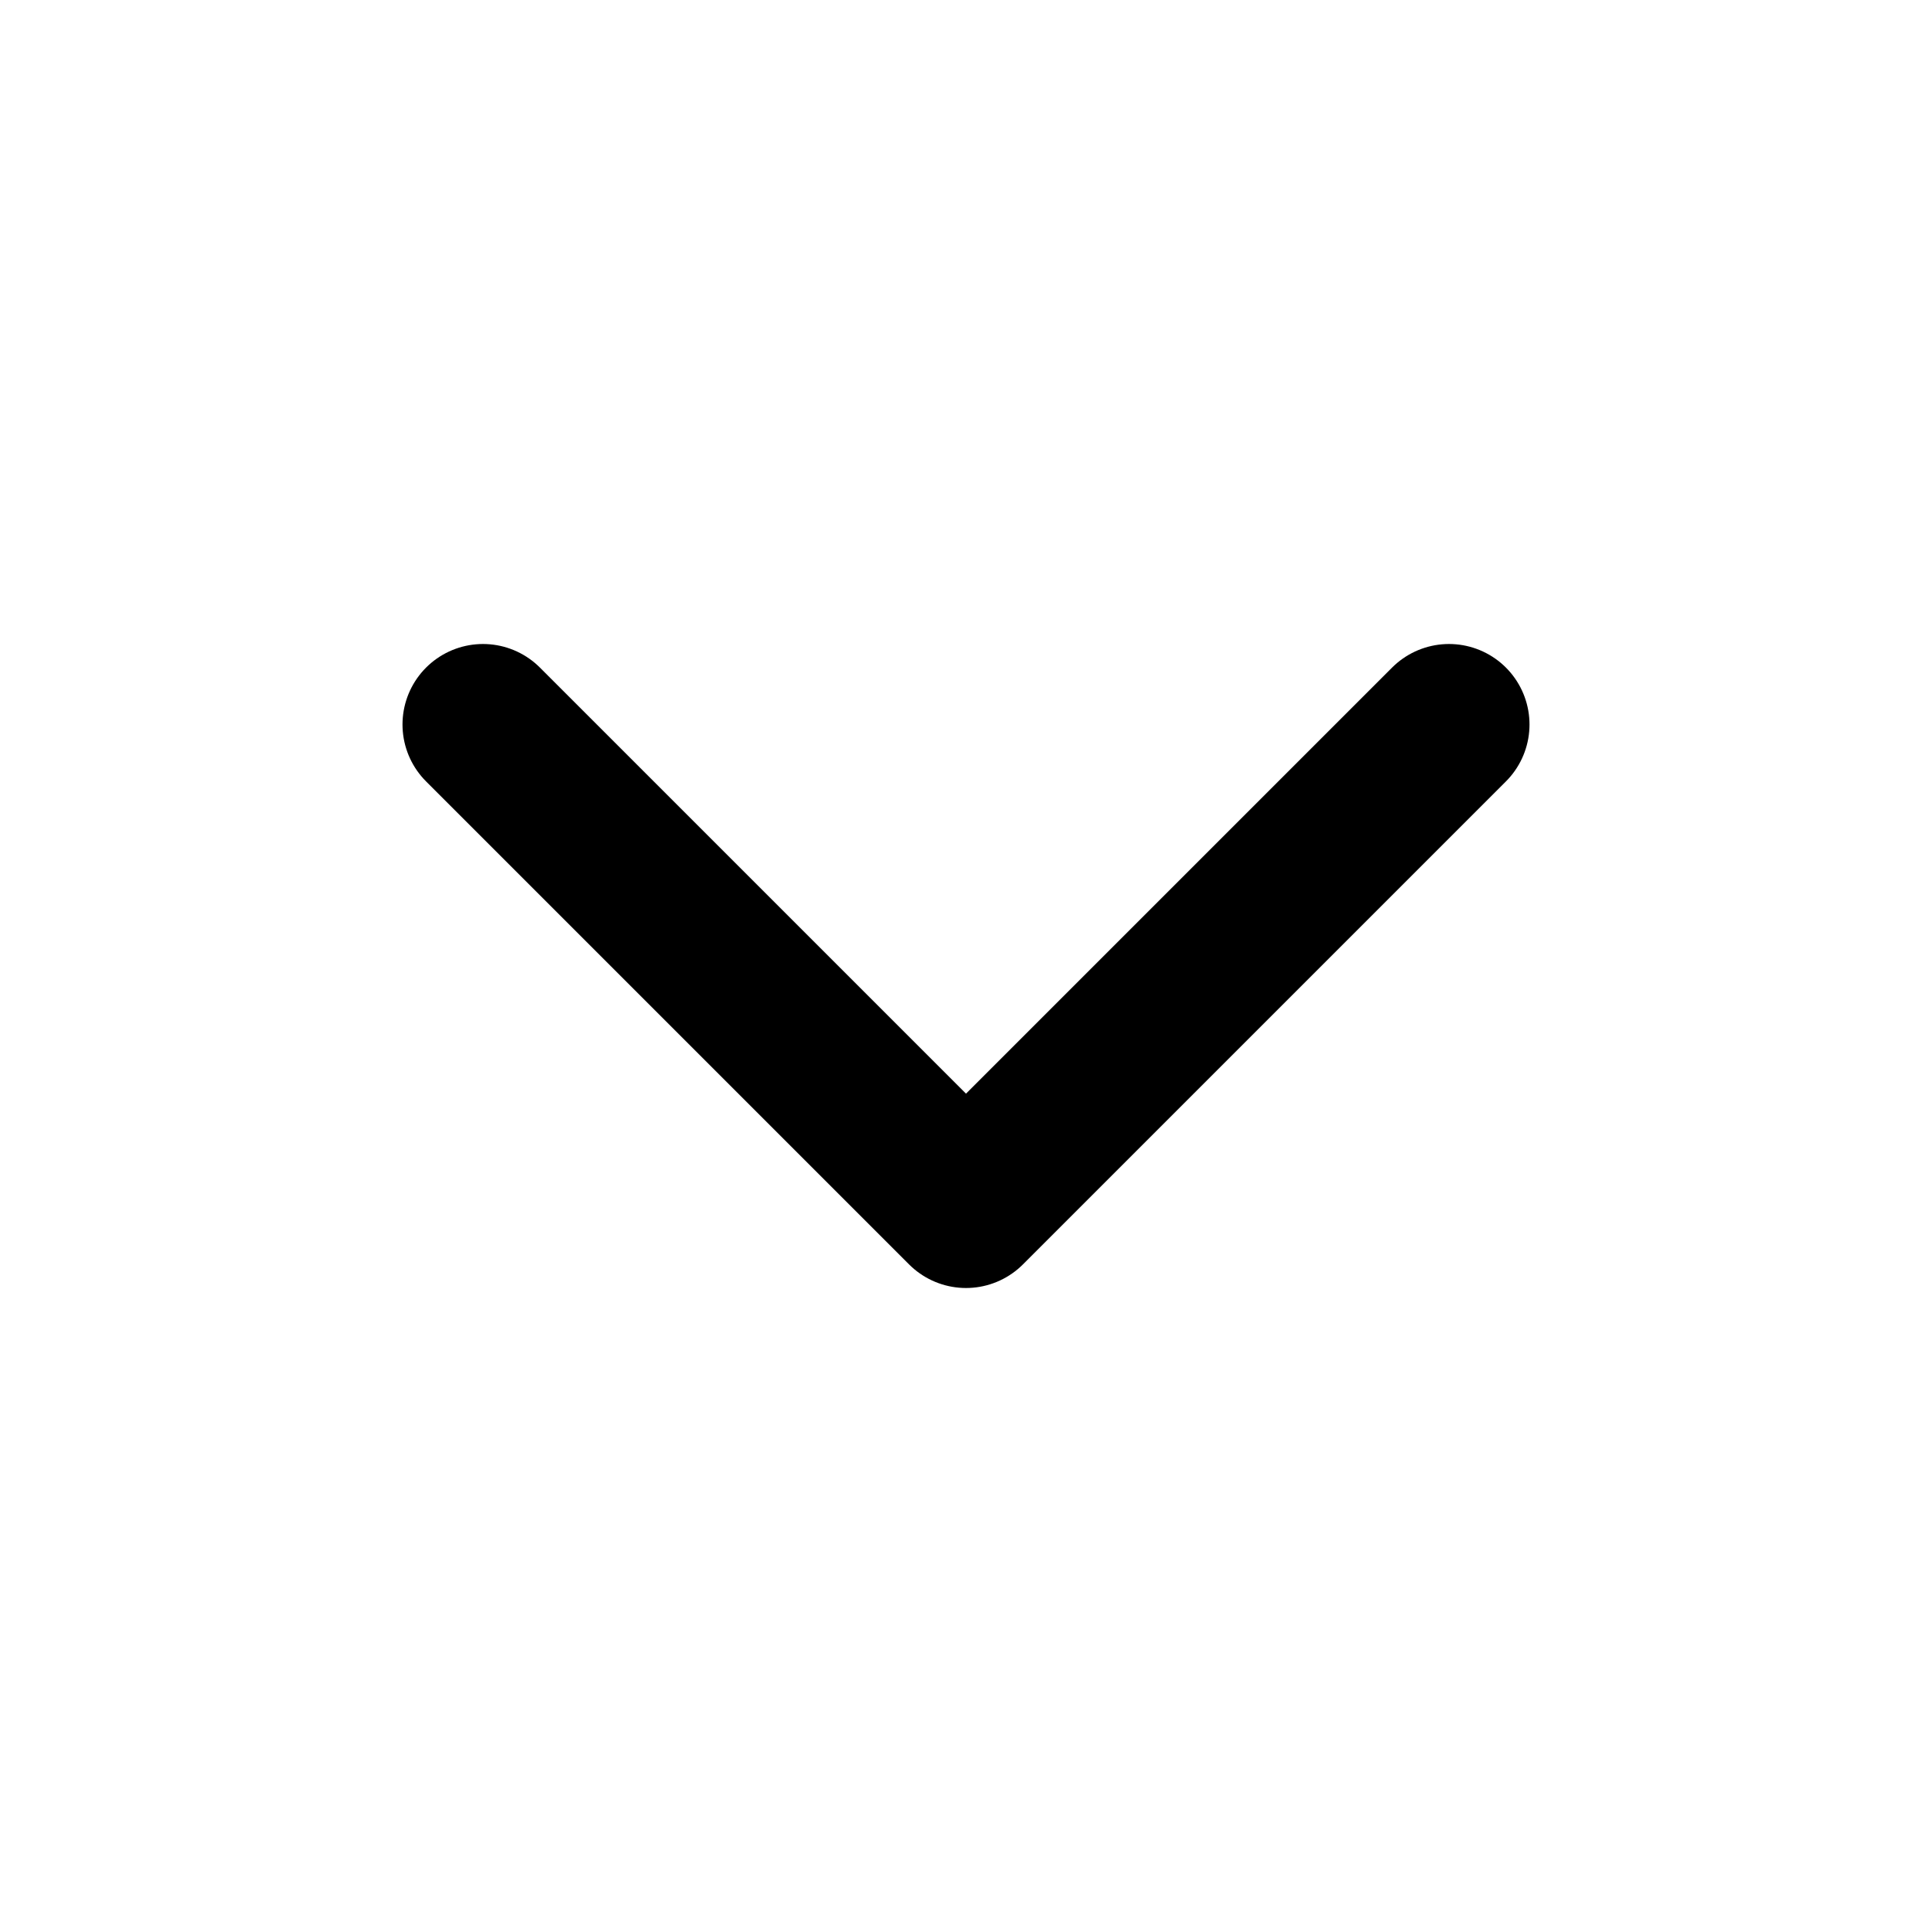
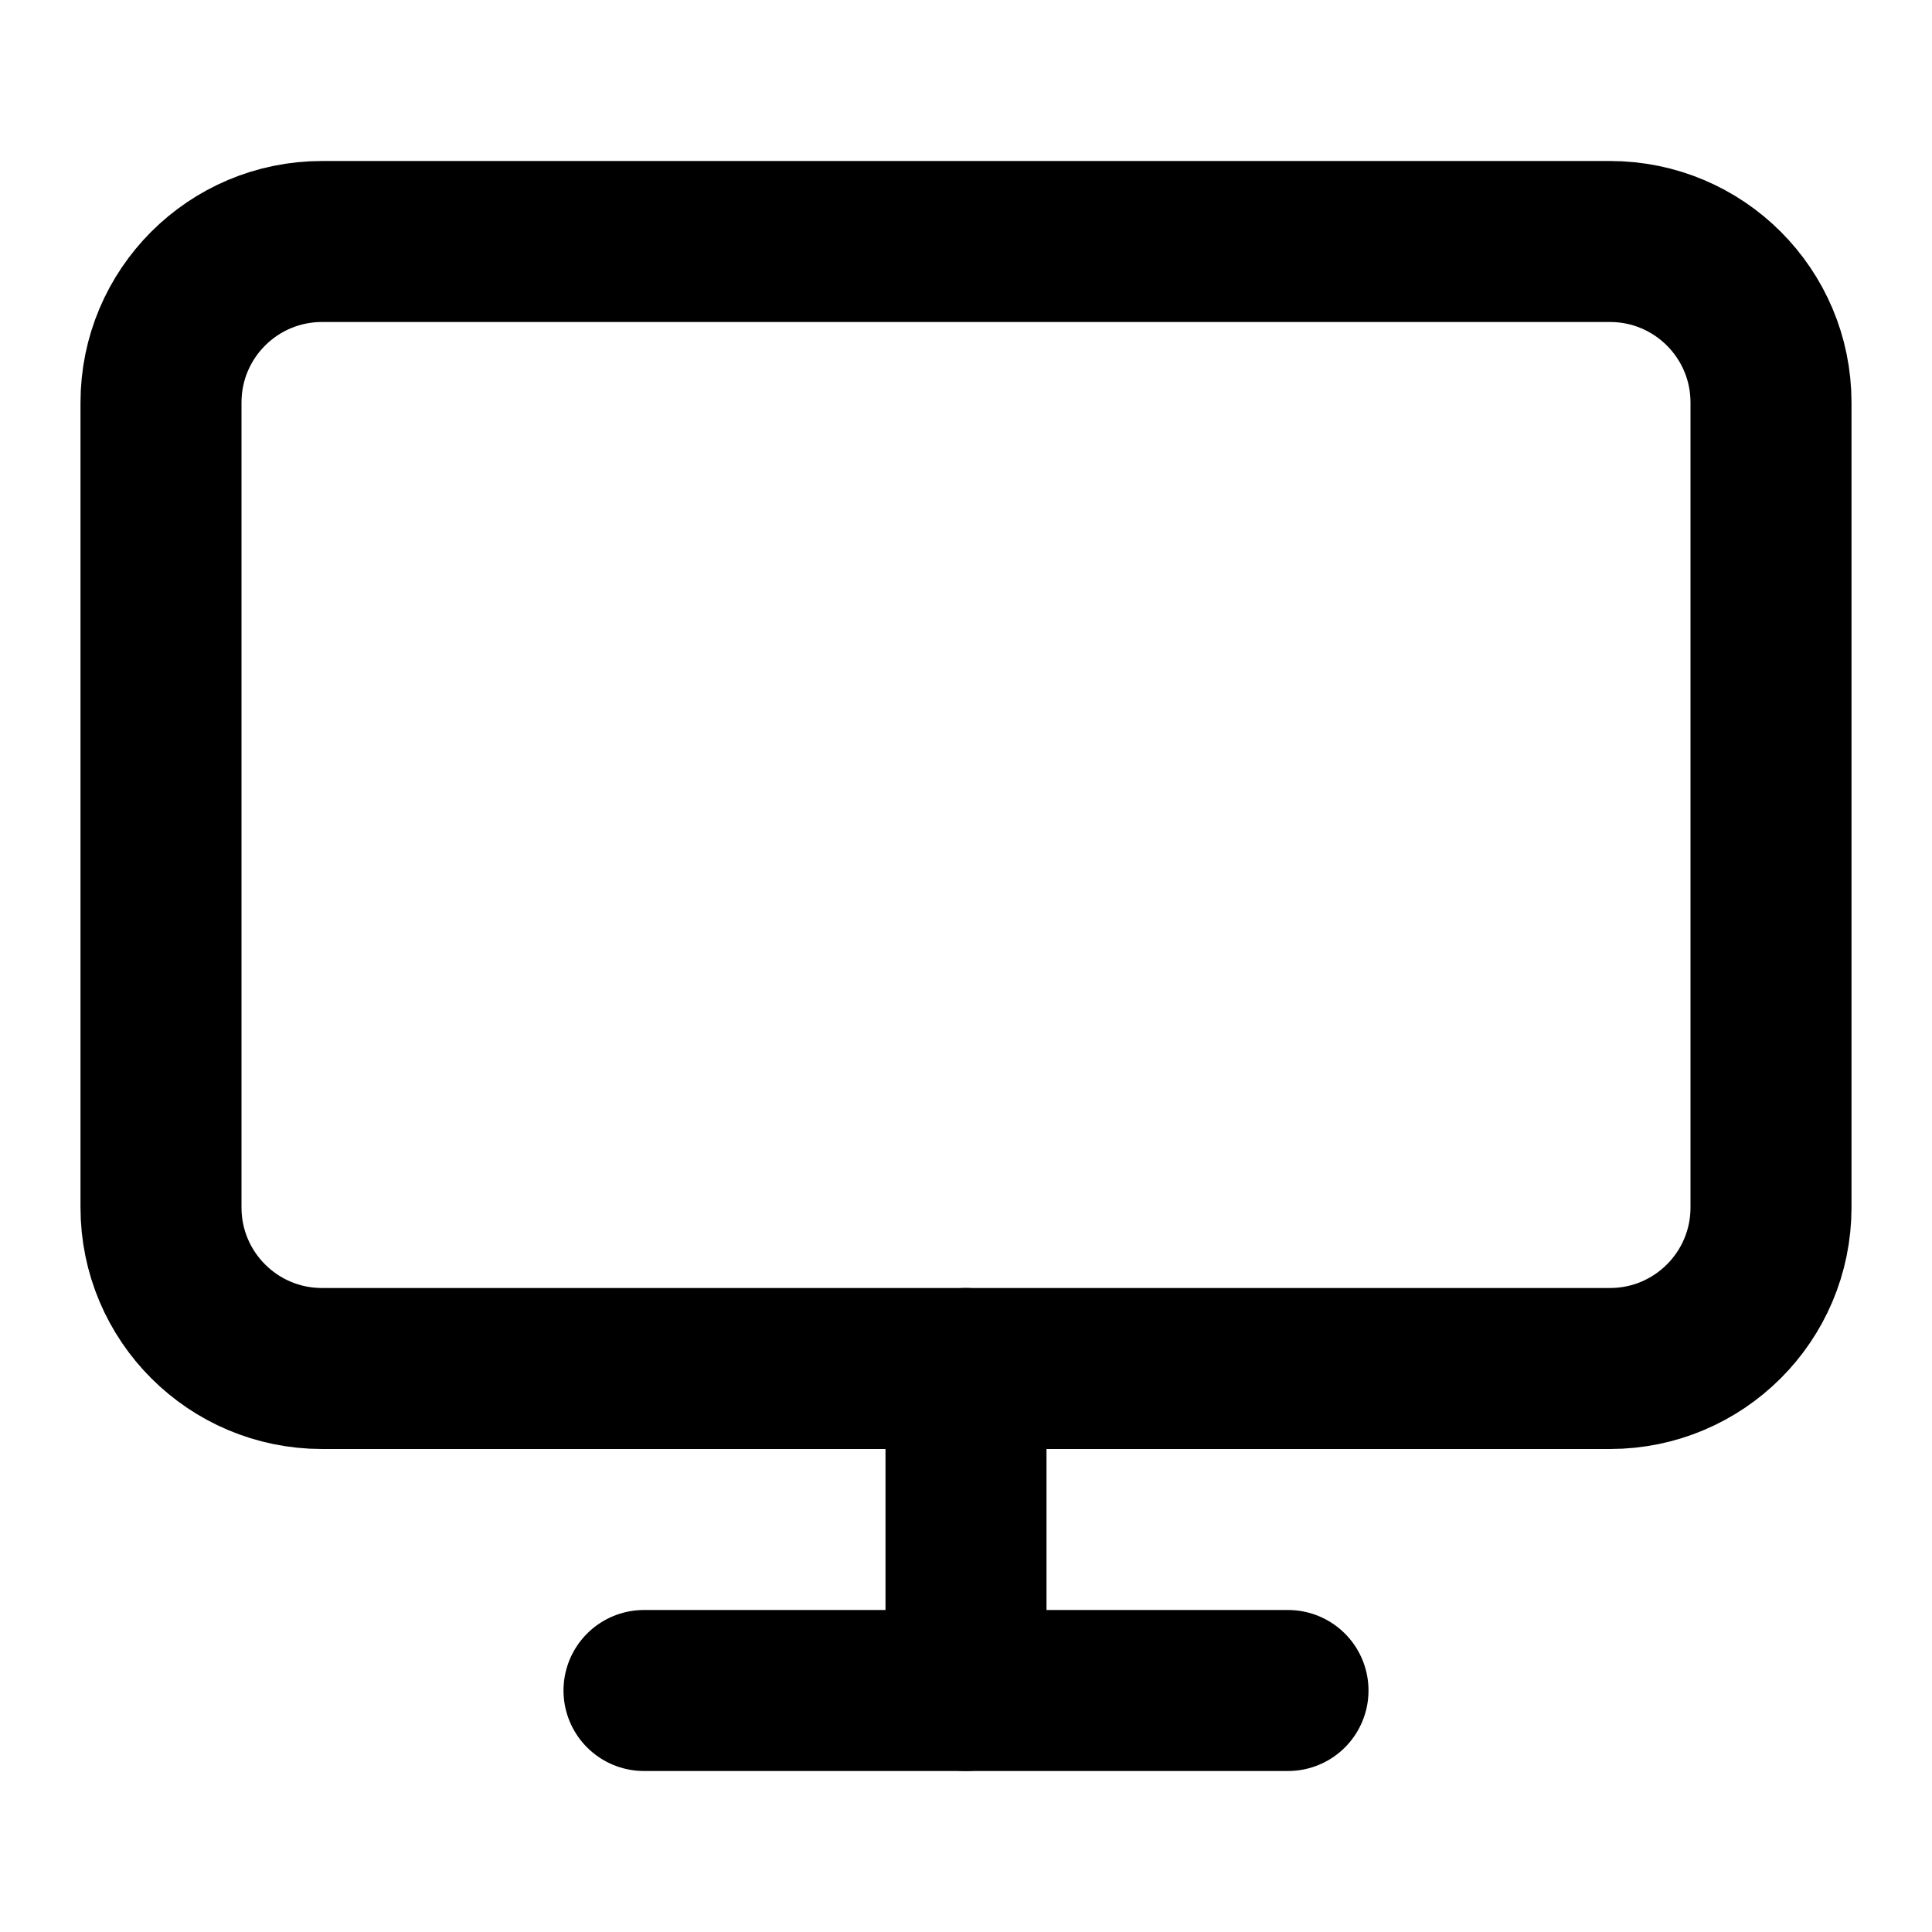
- <svg xmlns="http://www.w3.org/2000/svg" class="lucide lucide-chevron-down" width="24" height="24" viewBox="0 0 24 24" fill="none" stroke="currentColor" stroke-width="2" stroke-linecap="round" stroke-linejoin="round">
-   <path d="m6 9 6 6 6-6" />
+ <svg xmlns="http://www.w3.org/2000/svg" class="lucide lucide-monitor" width="24" height="24" viewBox="0 0 24 24" fill="none" stroke="currentColor" stroke-width="2" stroke-linecap="round" stroke-linejoin="round">
+   <rect width="20" height="14" x="2" y="3" rx="2" />
+   <line x1="8" x2="16" y1="21" y2="21" />
+   <line x1="12" x2="12" y1="17" y2="21" />
</svg>
